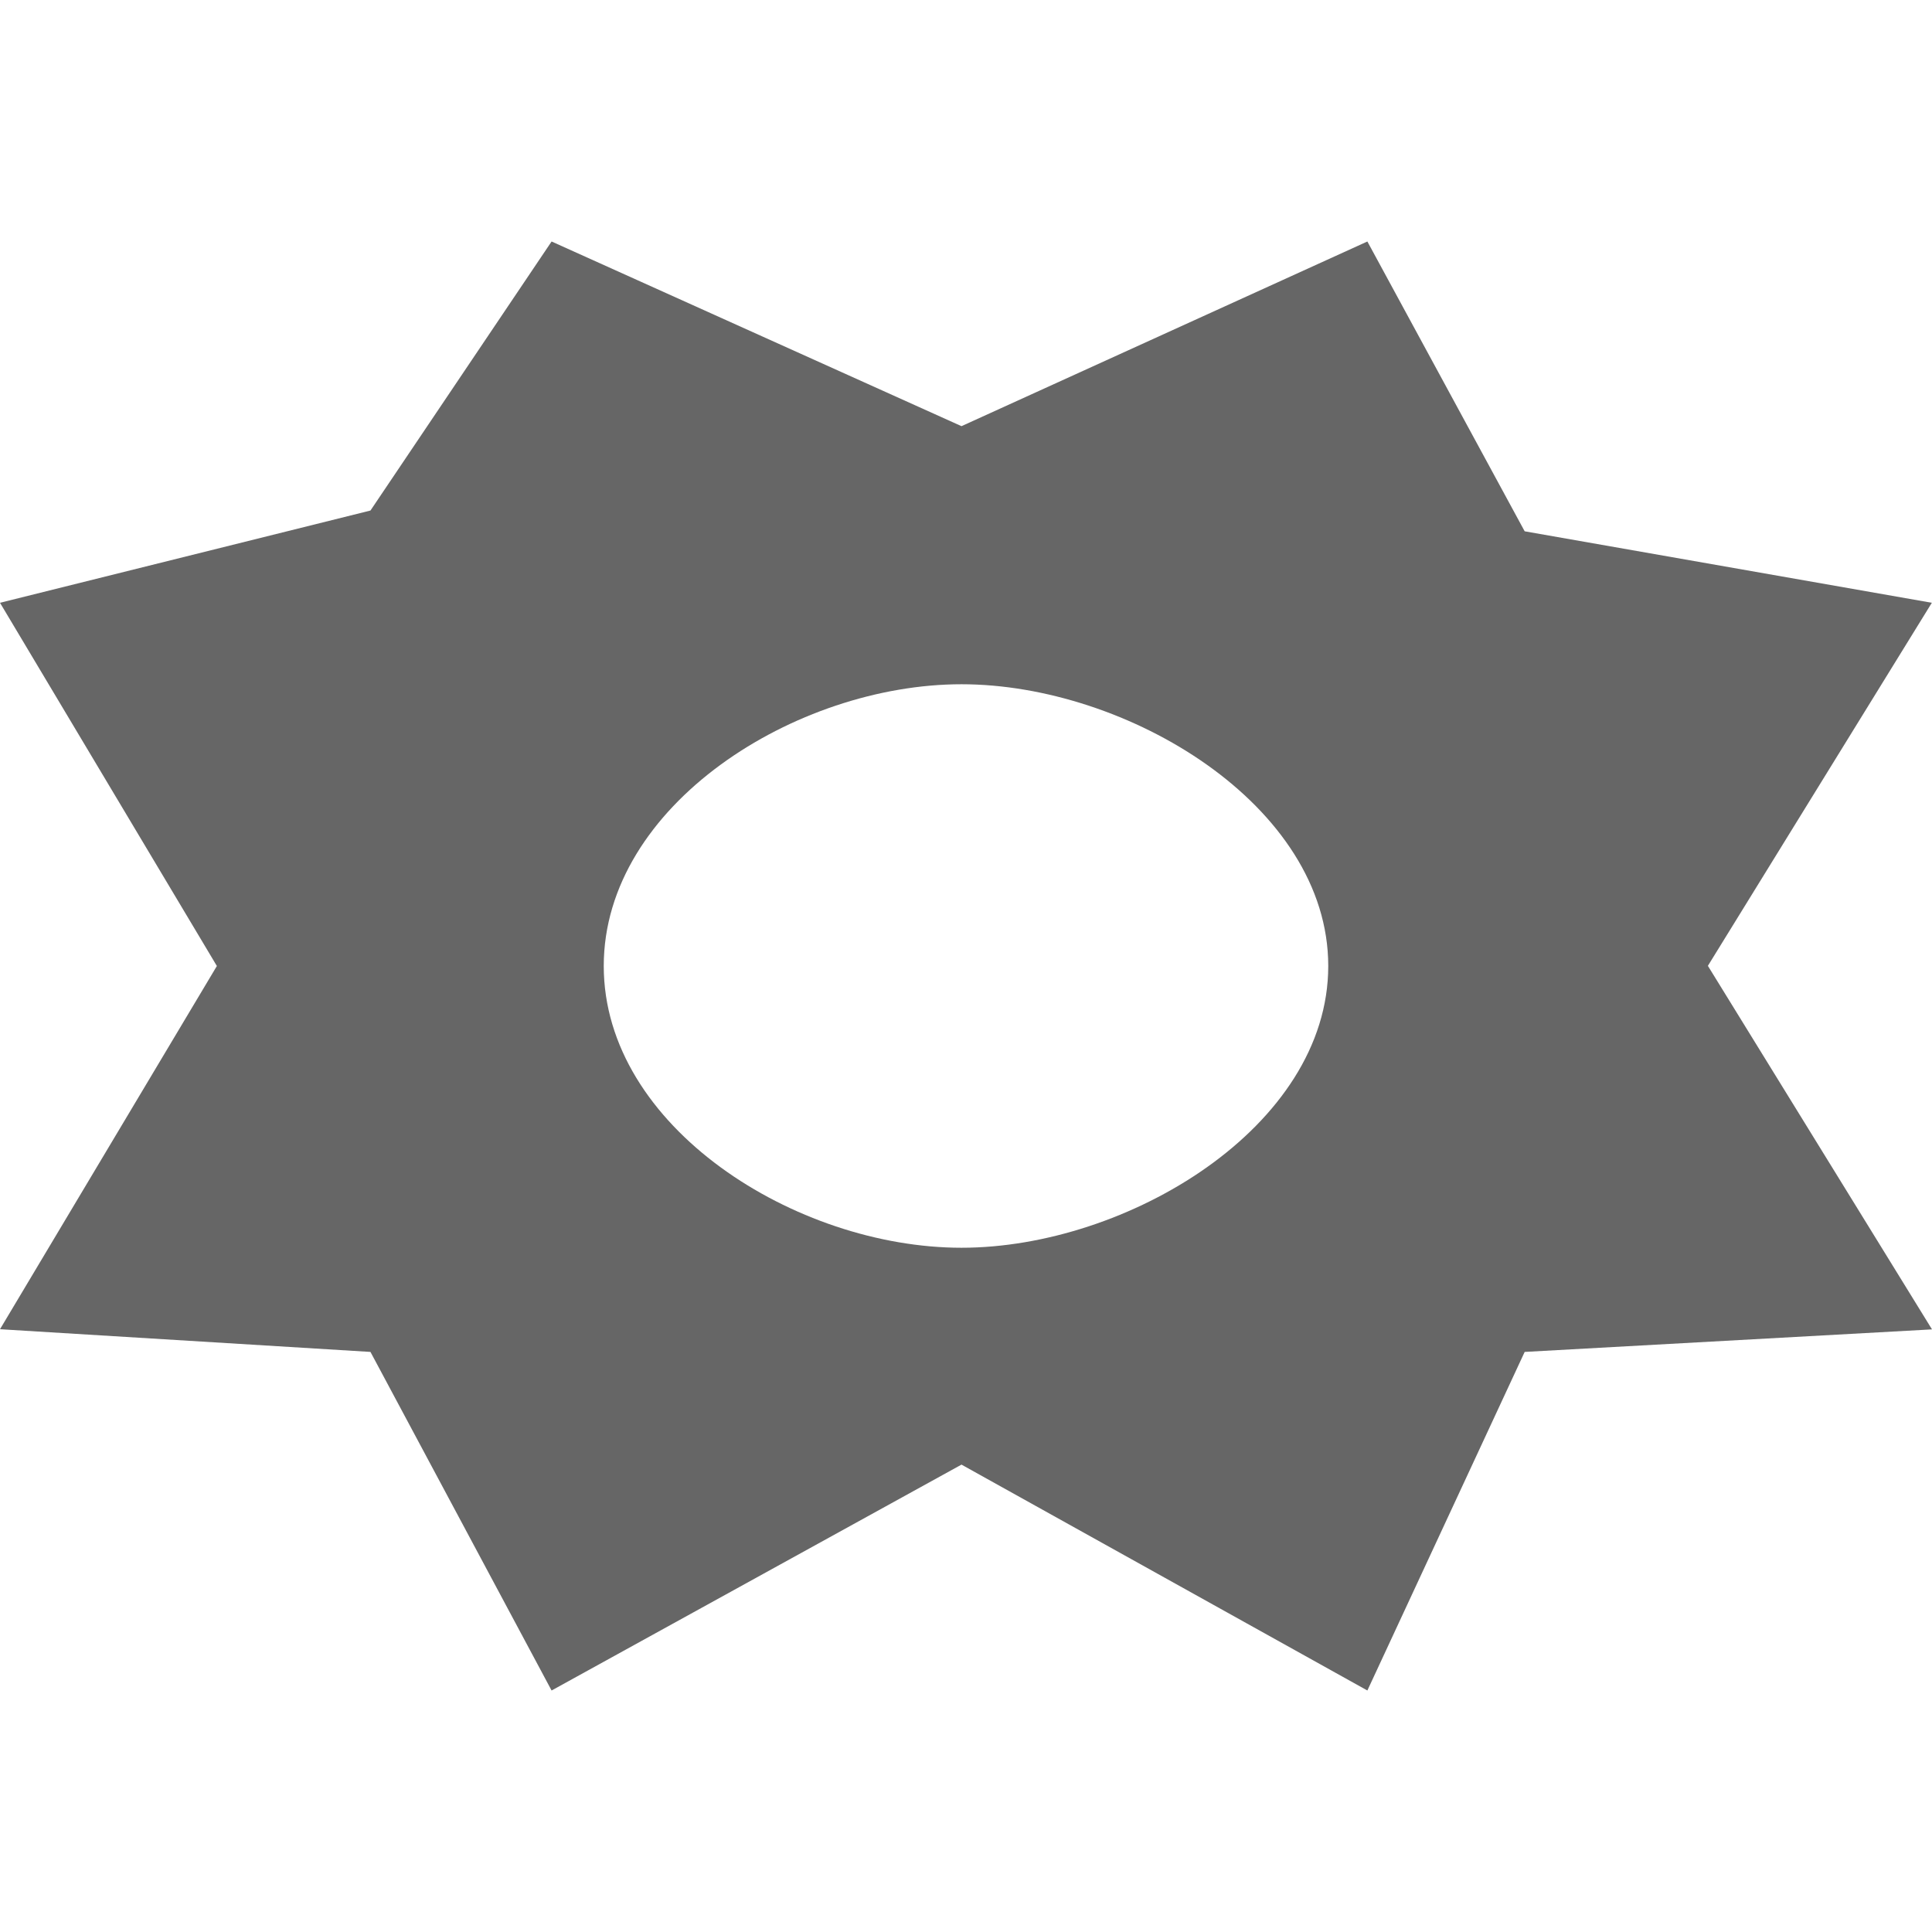
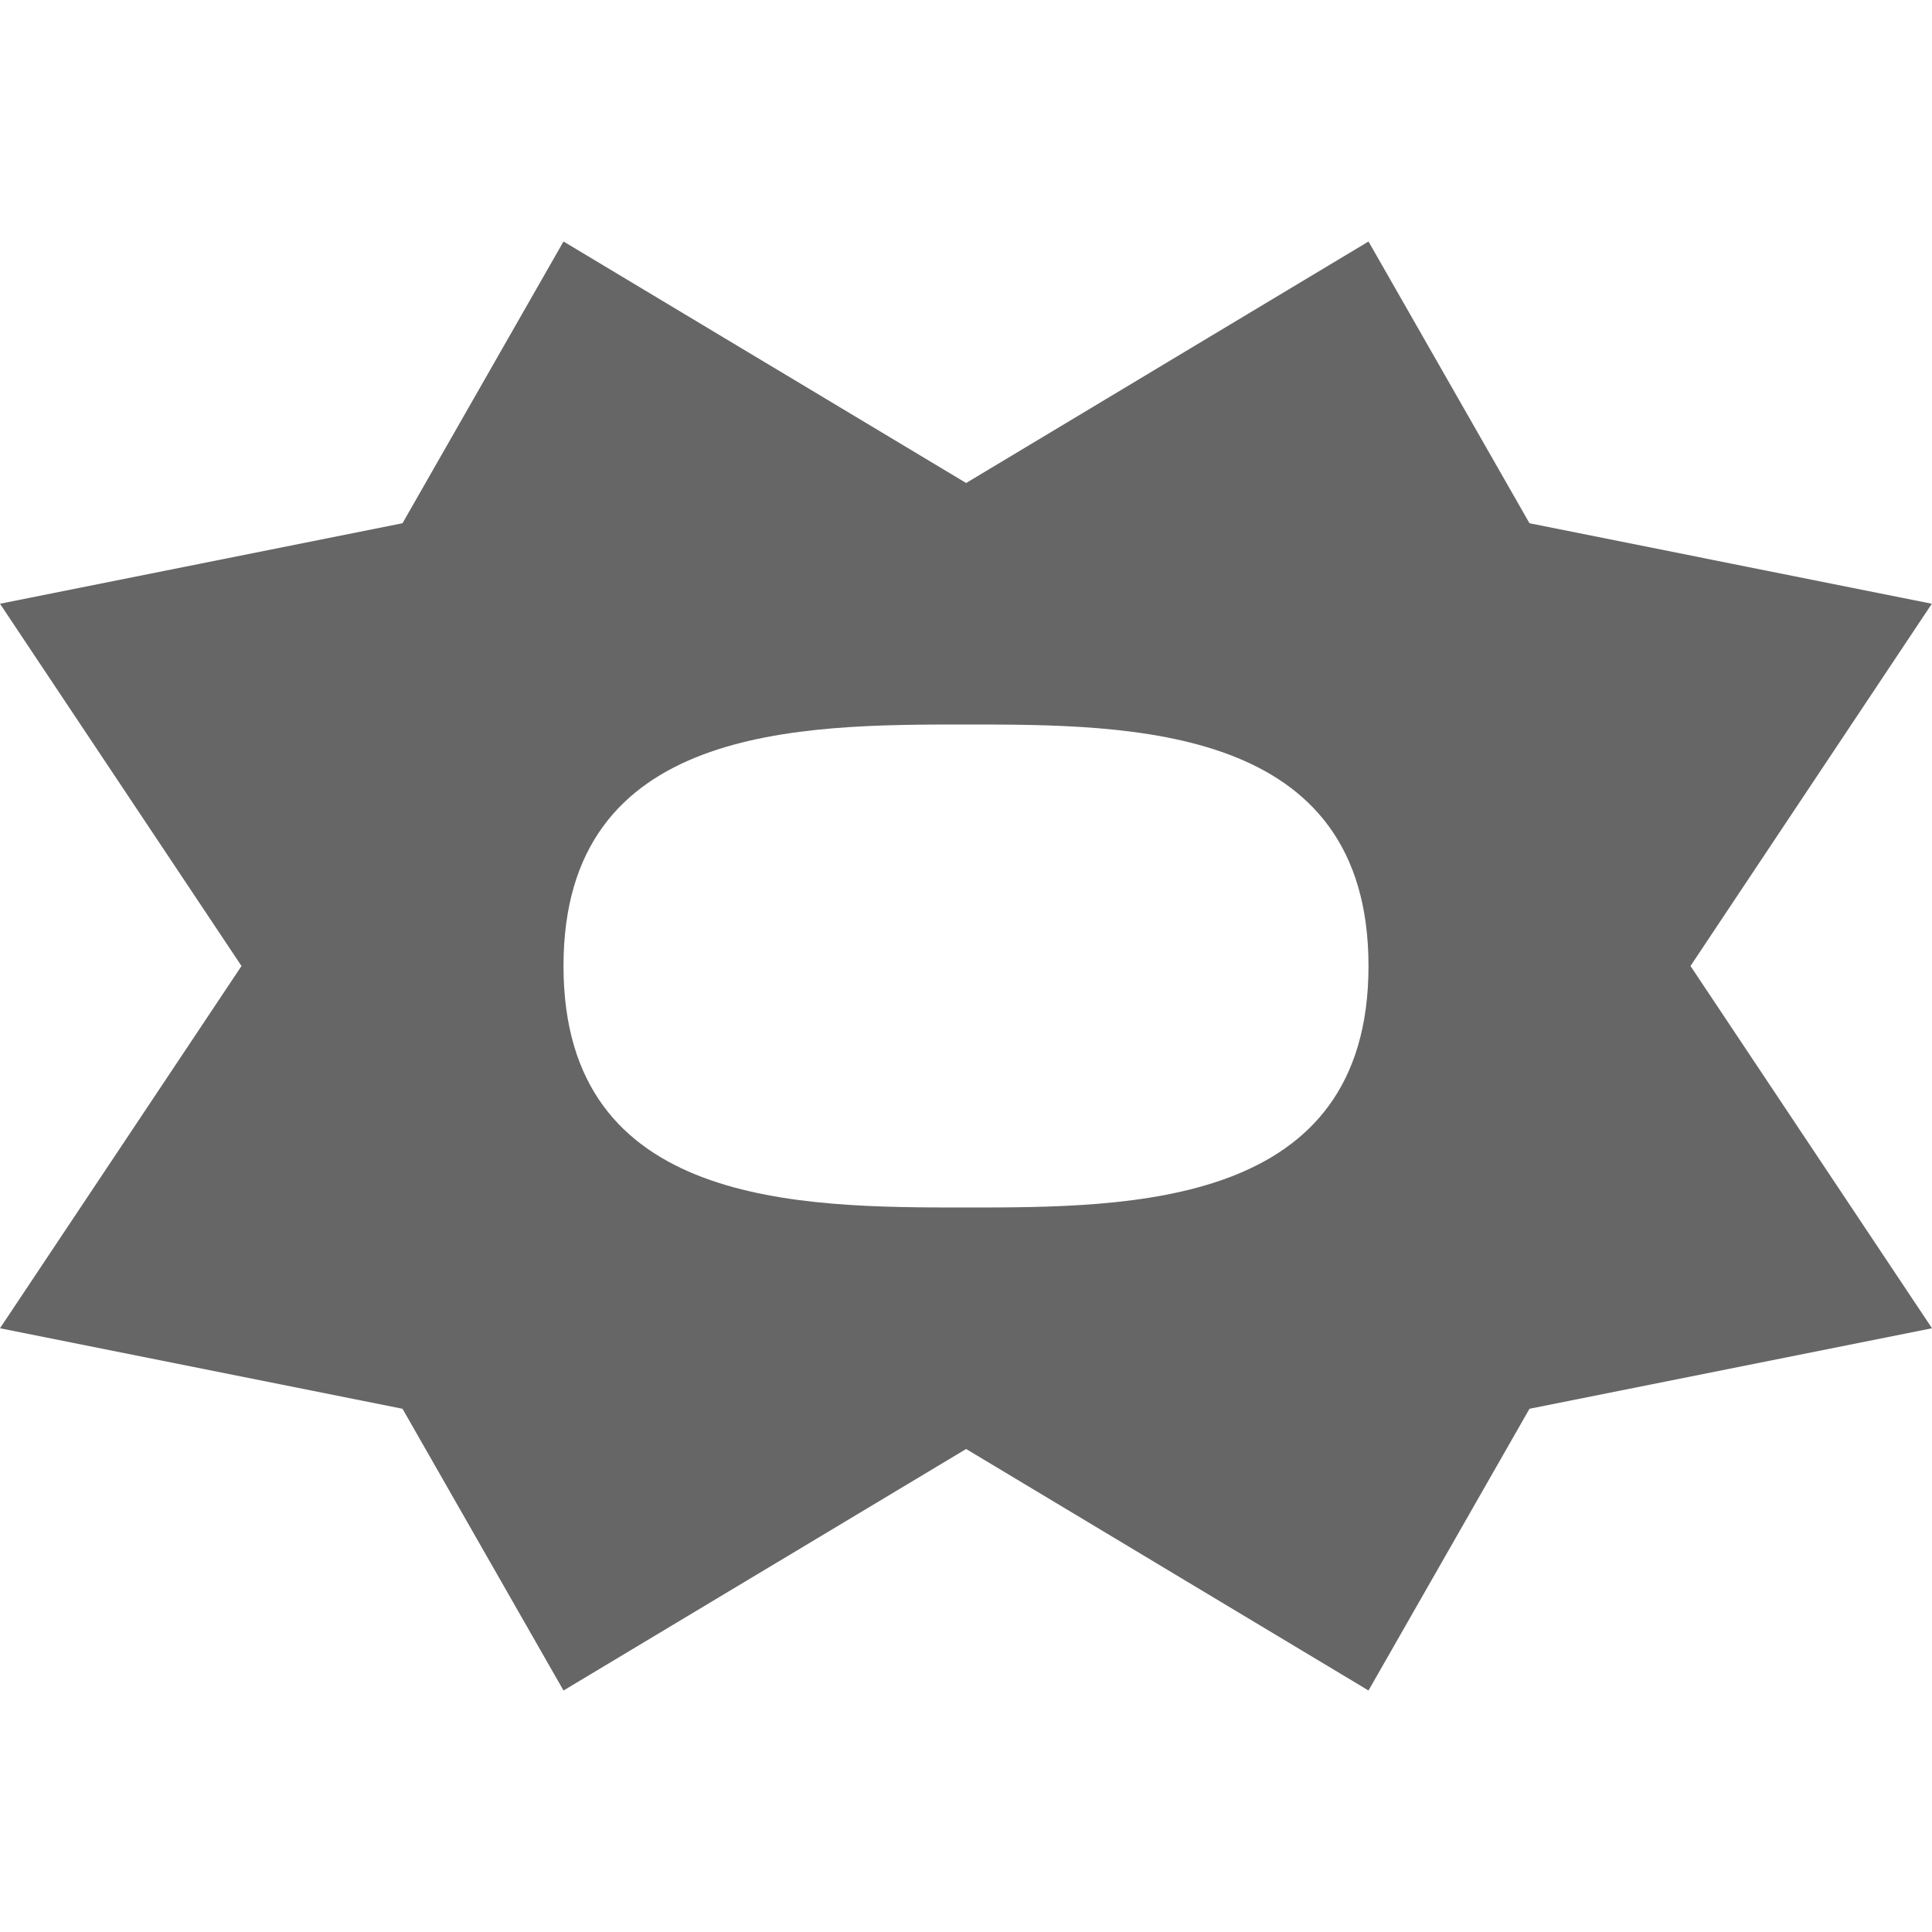
<svg xmlns="http://www.w3.org/2000/svg" width="1em" height="1em" viewBox="0 0 12 9" fill="none">
-   <path d="M1.347 4.5L0 6.756L2.301 6.897L3.426 9L5.972 7.597L8.493 9L9.47 6.897L12 6.757L10.608 4.499L11.999 2.244L9.47 1.8L8.493 0L5.972 1.147L3.426 0L2.301 1.671L0 2.244M5.972 6.25C4.944 6.25 3.75 5.5 3.75 4.5C3.75 3.5 4.944 2.75 5.972 2.75C7 2.75 8.25 3.5 8.25 4.5C8.25 5.5 7 6.25 5.972 6.25Z" fill="#666666" />
+   <path d="M1.5 4.5L-3.81435e-06 6.75L2.5 7.25L3.5 9L6.001 7.5L8.5 9L9.5 7.25L12 6.75L10.5 4.5L11.999 2.25L9.5 1.75L8.5 0L6.001 1.5L3.5 0L2.5 1.75L-3.81435e-06 2.25M6 6C4.972 6 3.5 6 3.5 4.5C3.5 3 4.972 3 6 3C7.028 3 8.5 3 8.5 4.5C8.5 6 7.028 6 6 6Z" fill="#666666" />
</svg>
